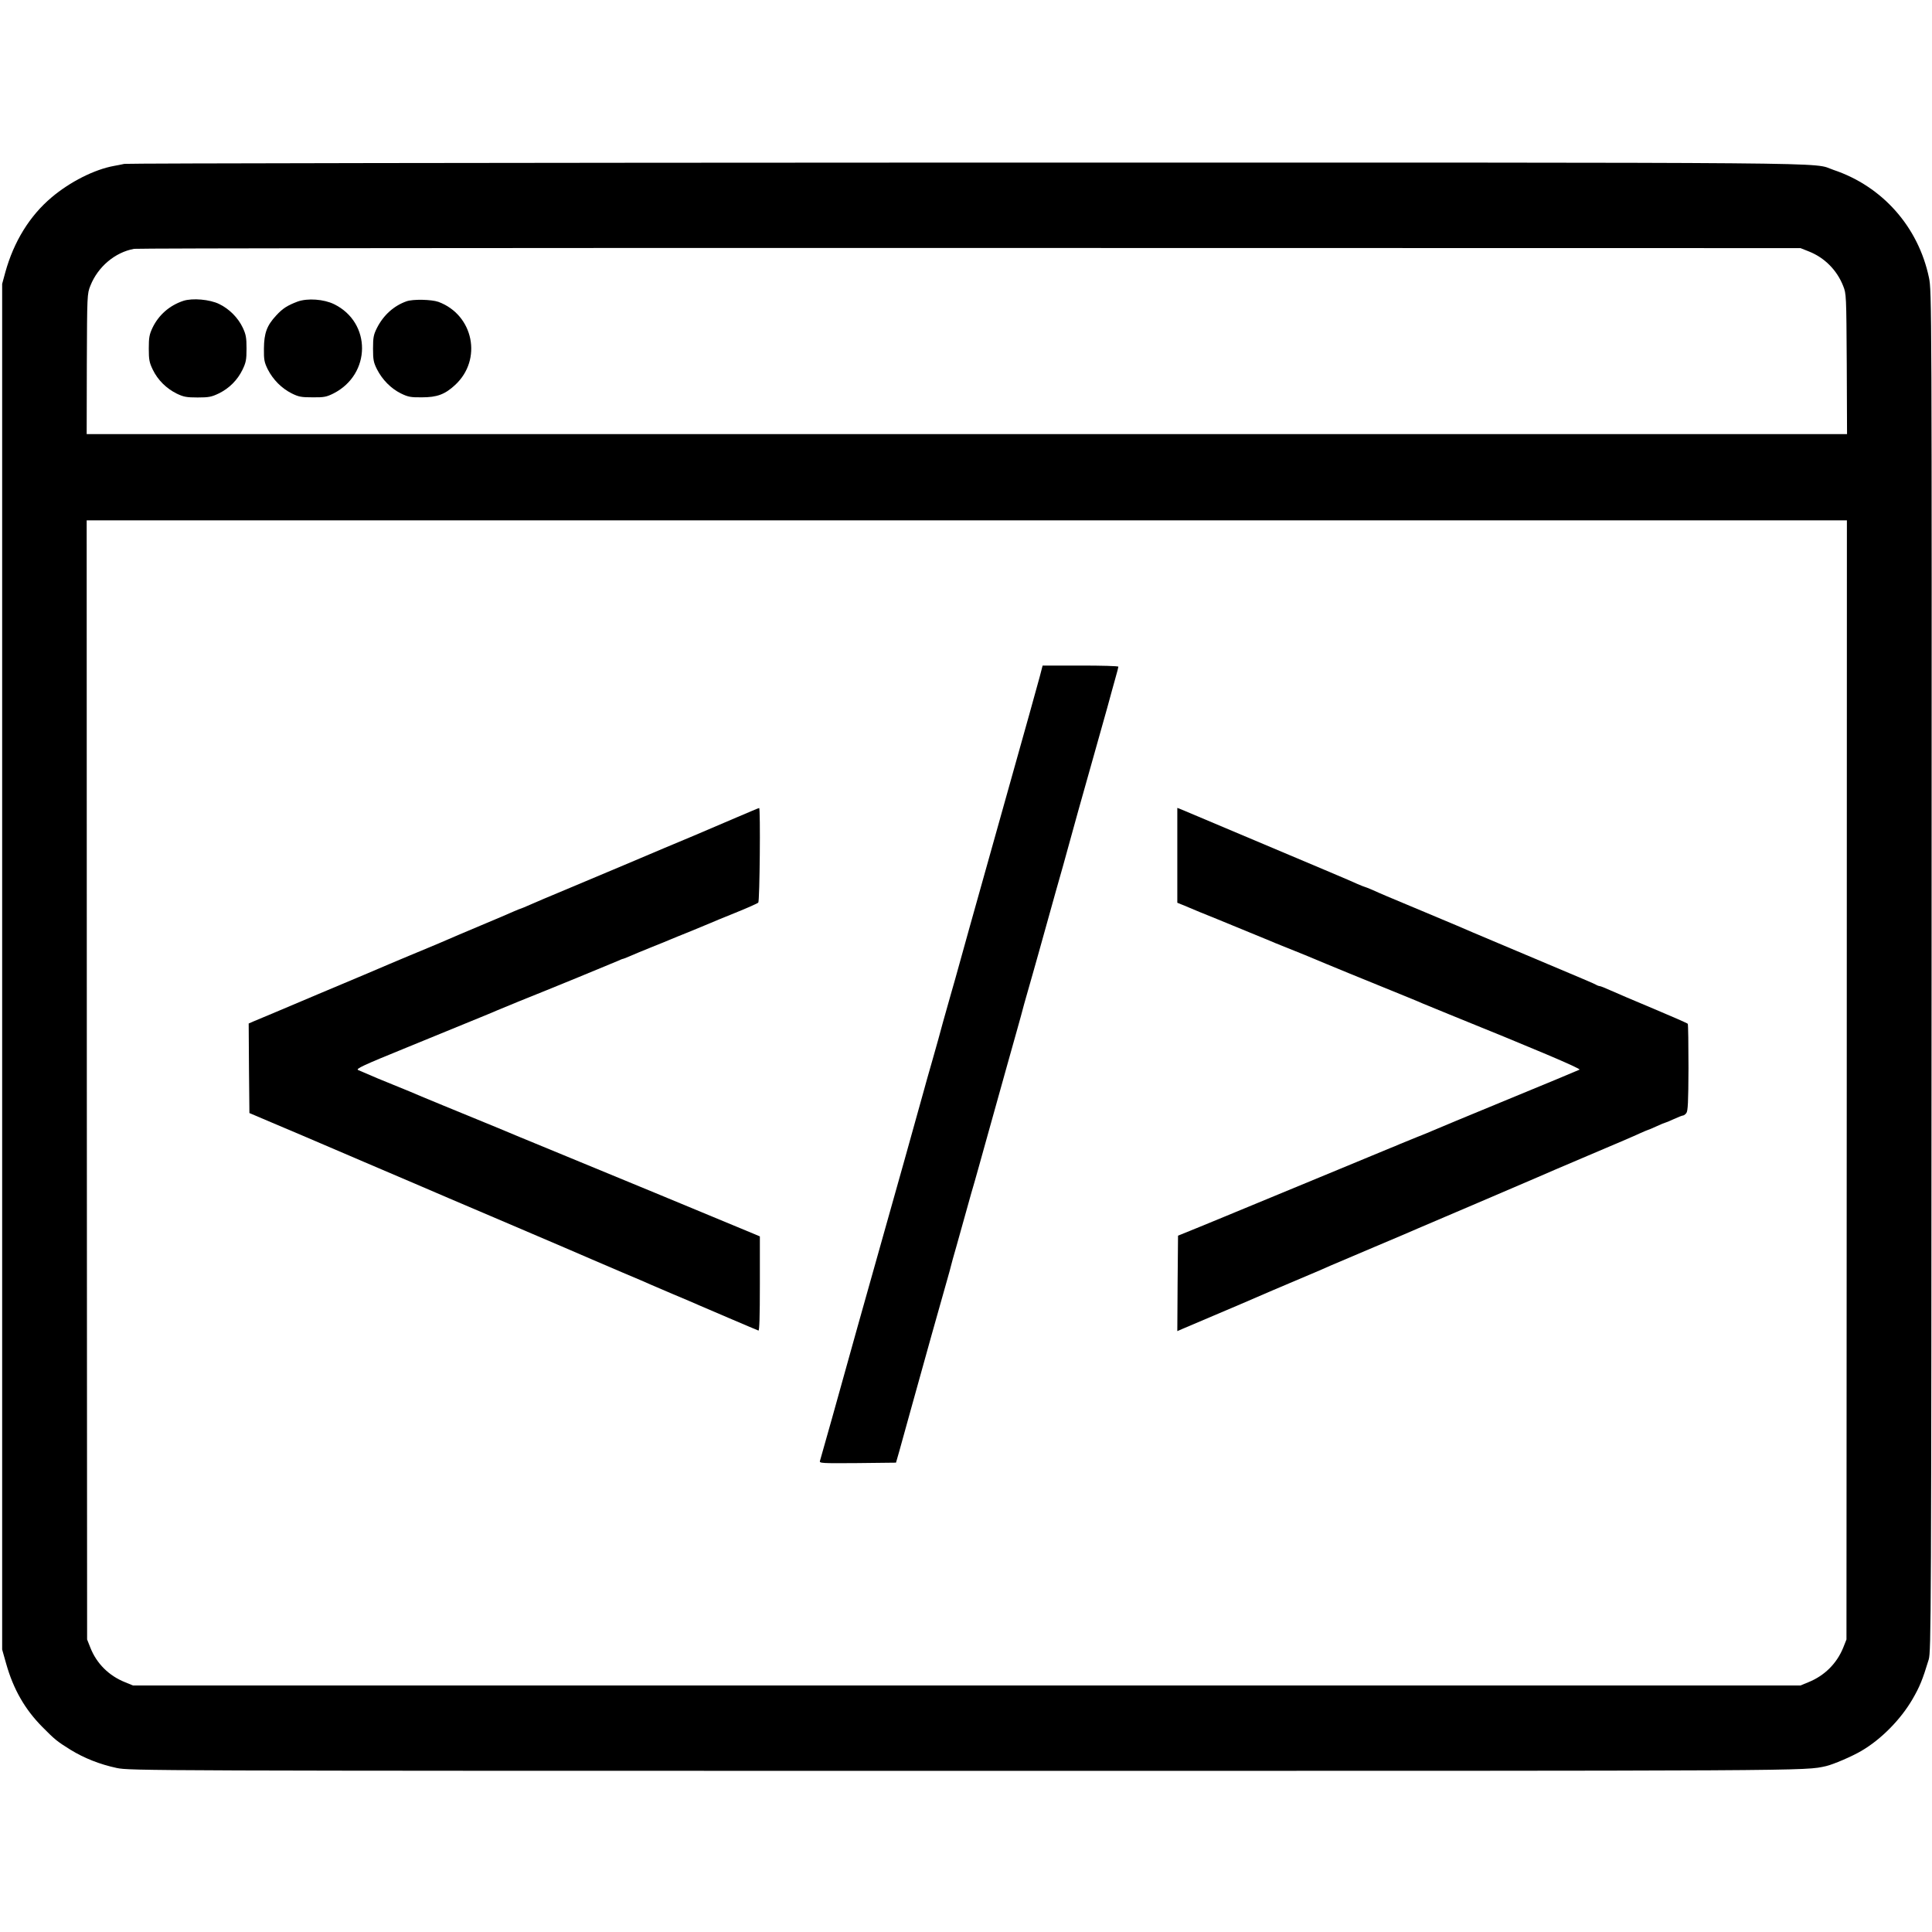
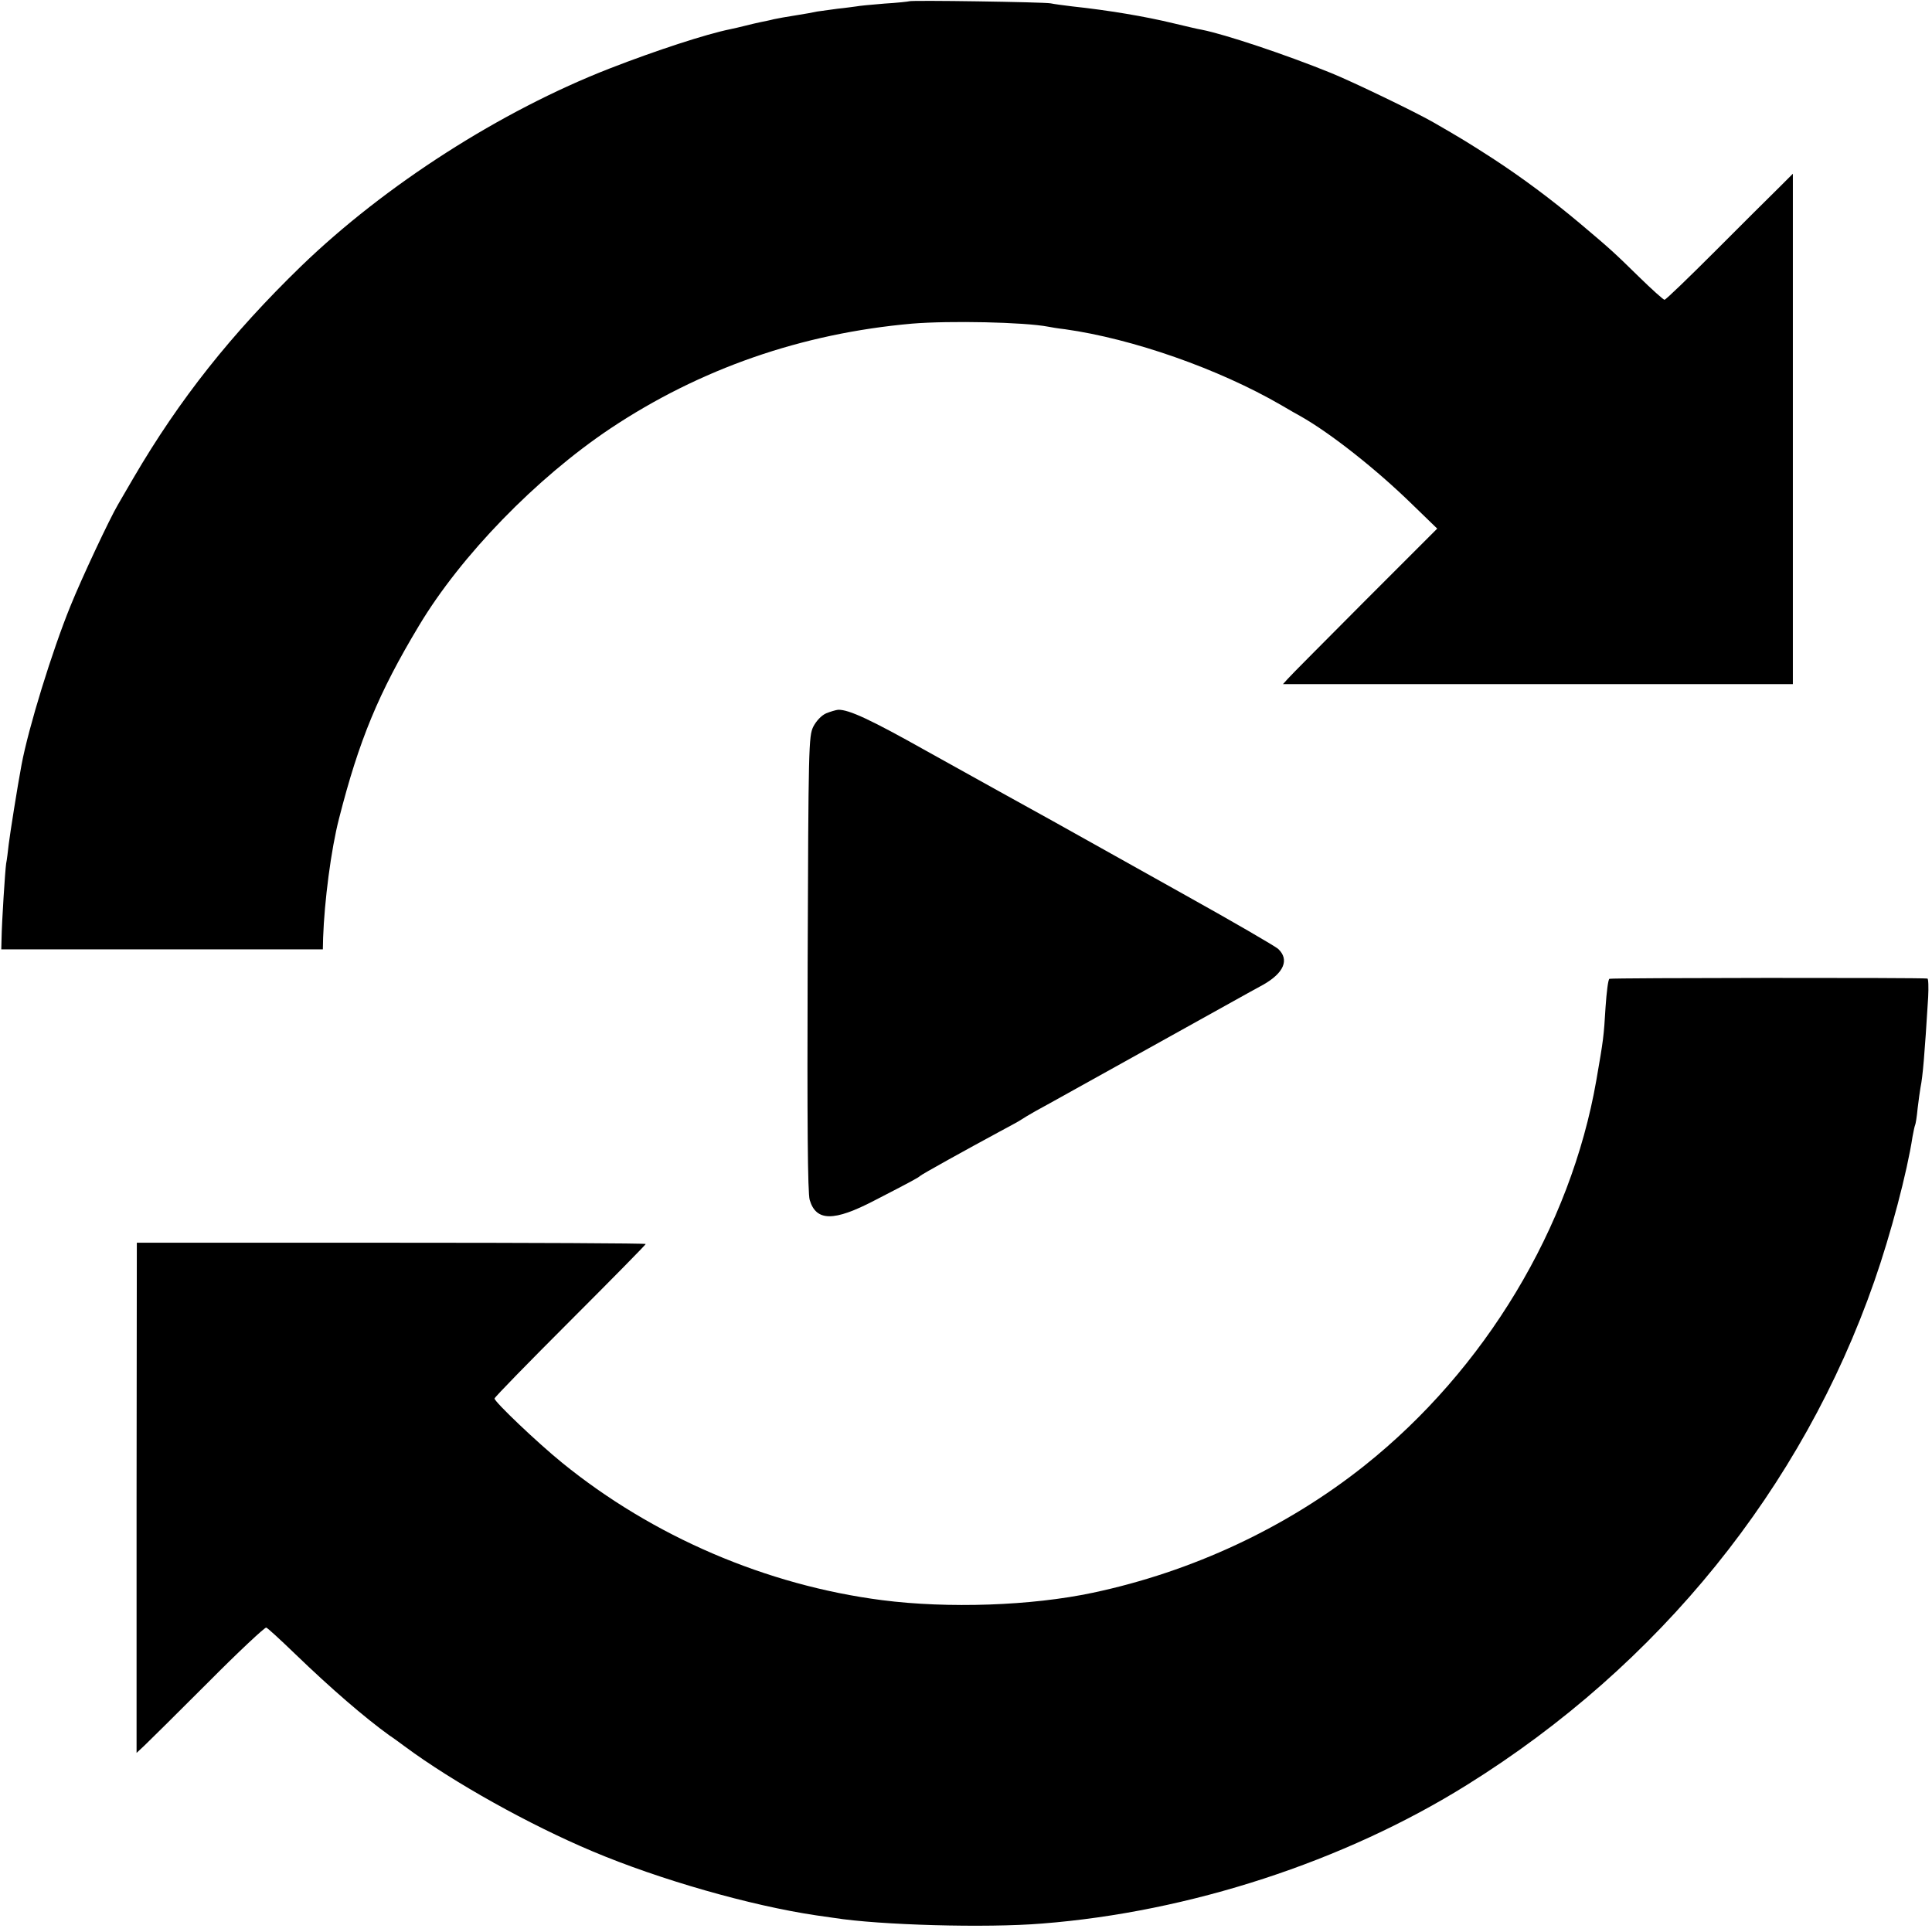
- <svg xmlns="http://www.w3.org/2000/svg" version="1.0" width="1344pt" height="1344pt" viewBox="0 0 1344 1344" preserveAspectRatio="xMidYMid meet">
-   <g transform="translate(0,1344) scale(0.1,-0.1)" fill="#000000" stroke="none">
-     <path d="M865 12300 c-22 -5 -54 -11 -71 -14 -138 -25 -307 -111 -435 -219 -153 -129 -263 -308 -322 -521 l-22 -81 0 -4750 0 -4750 28 -99 c50 -177 130 -317 252 -440 87 -88 102 -100 195 -158 96 -59 205 -102 322 -127 91 -19 188 -20 5908 -20 5967 0 5827 -1 5983 33 51 12 180 67 246 106 137 80 273 218 355 359 51 88 70 135 113 276 17 57 18 261 20 4790 2 4653 1 4732 -18 4823 -74 354 -324 636 -664 750 -163 55 276 51 -6035 51 -3198 -1 -5833 -5 -5855 -9z m11718 -609 c109 -43 195 -129 239 -240 22 -55 22 -64 25 -543 l2 -488 -6123 0 -6123 0 1 488 c2 480 2 488 25 545 52 131 171 232 304 256 23 4 2641 7 5817 6 l5775 -1 58 -23z m264 -5763 l-2 -3893 -23 -58 c-45 -110 -130 -194 -241 -239 l-56 -23 -5800 0 -5800 0 -56 23 c-112 45 -197 130 -240 239 l-23 58 -2 3893 -1 3892 6123 0 6122 0 -1 -3892z" />
-     <path d="M1275 11347 c-96 -32 -171 -98 -214 -187 -22 -47 -26 -68 -26 -145 0 -78 4 -97 28 -147 35 -72 94 -130 166 -166 48 -23 68 -27 146 -27 78 0 97 4 147 28 72 35 130 93 165 165 24 50 28 69 28 147 0 76 -4 98 -26 145 -33 70 -94 131 -164 165 -65 32 -186 43 -250 22z" />
-     <path d="M2070 11342 c-71 -27 -103 -47 -149 -97 -65 -70 -84 -123 -85 -230 -1 -79 3 -96 27 -145 37 -72 96 -131 165 -166 50 -25 68 -28 147 -28 79 -1 97 3 145 27 263 134 265 493 4 621 -72 35 -184 43 -254 18z" />
-     <path d="M2828 11344 c-88 -31 -160 -96 -205 -184 -24 -48 -28 -66 -28 -145 0 -79 4 -97 28 -145 37 -72 97 -133 166 -167 49 -24 68 -28 146 -27 105 0 160 20 231 86 191 176 129 487 -116 578 -48 17 -177 20 -222 4z" />
-     <path d="M7233 8733 c-11 -43 -107 -386 -213 -763 -237 -843 -370 -1320 -375 -1340 -2 -8 -16 -55 -30 -105 -14 -49 -39 -137 -55 -195 -15 -58 -49 -179 -75 -270 -26 -91 -51 -178 -55 -195 -4 -16 -67 -239 -138 -495 -300 -1065 -424 -1506 -427 -1520 -3 -13 -148 -530 -161 -573 -5 -16 10 -17 262 -15 l267 3 23 80 c12 44 48 172 79 285 86 311 221 793 252 900 15 52 28 100 29 106 1 7 19 70 39 140 20 71 52 185 71 254 19 69 43 154 54 190 10 36 42 148 70 250 28 102 67 240 86 308 19 67 50 178 69 247 19 69 51 182 71 253 20 70 37 134 39 142 2 8 13 49 25 90 23 79 78 275 85 300 10 37 59 213 120 430 37 129 73 258 80 285 17 65 121 437 190 680 80 284 115 408 120 430 3 11 14 51 25 90 11 38 20 73 20 77 0 5 -119 8 -263 8 l-264 0 -20 -77z" />
-     <path d="M5125 7754 c-82 -35 -215 -92 -295 -126 -80 -33 -174 -73 -210 -88 -93 -40 -423 -179 -645 -272 -212 -89 -208 -87 -288 -122 -32 -14 -60 -26 -62 -26 -3 0 -24 -9 -48 -19 -23 -11 -130 -56 -237 -101 -107 -45 -213 -90 -235 -100 -22 -10 -80 -34 -130 -55 -49 -20 -106 -44 -125 -52 -19 -8 -44 -19 -55 -23 -11 -5 -51 -22 -90 -38 -38 -17 -259 -110 -490 -207 -231 -98 -435 -184 -453 -191 l-32 -14 2 -312 3 -311 160 -68 c88 -37 183 -78 210 -89 28 -12 219 -94 425 -182 206 -88 389 -166 405 -173 17 -8 280 -120 585 -250 305 -130 573 -245 595 -255 22 -9 117 -50 210 -90 94 -39 188 -80 210 -90 22 -9 85 -36 140 -60 96 -40 147 -62 190 -81 23 -10 394 -169 411 -175 7 -3 10 98 10 325 l0 330 -45 19 c-125 53 -1209 501 -1516 627 -44 18 -163 67 -265 110 -102 42 -273 112 -380 156 -107 44 -208 86 -225 94 -16 7 -70 29 -120 49 -49 20 -99 41 -110 45 -30 13 -107 46 -133 57 -20 8 28 31 340 158 559 229 602 246 623 256 11 5 81 34 155 64 221 88 653 266 687 281 17 8 34 15 38 15 3 0 25 9 48 19 23 10 89 38 147 61 58 23 119 48 135 55 17 7 82 34 145 59 63 26 124 51 135 56 11 5 87 37 170 70 82 33 154 65 160 71 10 10 16 660 6 658 -4 0 -73 -30 -156 -65z" />
-     <path d="M8190 7490 l0 -330 27 -11 c15 -6 41 -16 58 -24 16 -7 104 -44 195 -80 210 -86 327 -134 365 -150 17 -8 55 -23 85 -35 60 -23 257 -104 305 -125 17 -7 91 -38 165 -68 368 -150 487 -198 505 -207 11 -5 97 -40 190 -78 574 -232 915 -376 903 -383 -7 -4 -233 -98 -503 -209 -269 -111 -503 -208 -520 -216 -16 -7 -68 -29 -115 -47 -47 -19 -98 -40 -115 -47 -16 -7 -43 -19 -60 -25 -16 -7 -174 -72 -350 -145 -443 -183 -670 -277 -735 -304 -30 -13 -62 -26 -70 -29 -8 -3 -85 -35 -170 -70 l-155 -63 -3 -332 -2 -332 32 14 c398 169 520 221 553 236 22 10 112 48 199 85 88 37 180 76 205 87 53 24 28 13 381 163 151 64 289 122 305 130 17 7 201 86 410 175 209 89 398 170 420 180 22 10 180 78 350 150 171 72 334 142 363 156 29 13 55 24 57 24 2 0 29 11 59 25 30 14 57 25 60 25 3 0 30 11 60 25 30 14 59 25 64 25 5 0 16 7 23 17 11 13 14 77 15 314 0 164 -2 302 -5 307 -3 4 -112 52 -241 106 -129 54 -263 111 -298 127 -35 16 -68 29 -73 29 -5 0 -17 4 -27 10 -18 10 -61 28 -552 235 -304 128 -365 154 -415 176 -11 5 -123 52 -250 105 -249 104 -266 111 -337 143 -26 11 -50 21 -53 21 -3 0 -27 10 -53 21 -68 31 -131 57 -1219 516 l-33 13 0 -330z" />
+ <svg xmlns="http://www.w3.org/2000/svg" version="1.0" width="754pt" height="754pt" viewBox="0 0 754 754" preserveAspectRatio="xMidYMid meet">
+   <g transform="translate(0,754) scale(0.1,-0.1)" fill="#000000" stroke="none">
+     <path d="M3548 7535 c-2 -1 -45 -6 -96 -9 -51 -4 -101 -9 -110 -11 -9 -1 -42 -6 -73 -9 -31 -4 -67 -9 -80 -11 -13 -3 -51 -10 -84 -15 -33 -5 -71 -12 -85 -15 -14 -4 -36 -8 -50 -11 -14 -3 -41 -9 -60 -14 -19 -5 -46 -11 -60 -14 -94 -19 -290 -83 -470 -153 -426 -166 -877 -455 -1205 -772 -271 -263 -474 -518 -654 -826 -29 -49 -56 -97 -61 -105 -32 -54 -141 -286 -185 -395 -71 -174 -164 -475 -191 -620 -16 -85 -45 -269 -50 -310 -3 -27 -7 -61 -10 -75 -4 -27 -17 -228 -18 -295 l-1 -40 628 0 627 0 1 45 c5 143 31 345 62 465 78 306 154 490 312 753 164 274 458 576 746 769 351 234 748 372 1179 410 146 12 437 6 531 -12 9 -2 39 -7 66 -10 263 -37 598 -154 843 -296 30 -18 64 -37 75 -43 117 -66 297 -208 437 -345 l97 -94 -282 -282 c-155 -156 -291 -292 -301 -304 l-19 -21 995 0 995 0 0 996 0 996 -54 -54 c-30 -29 -141 -140 -246 -245 -106 -106 -196 -193 -201 -193 -4 0 -49 40 -100 90 -98 96 -110 107 -231 209 -111 93 -222 176 -340 253 -90 58 -122 78 -230 140 -67 39 -316 159 -400 193 -177 72 -414 151 -505 169 -14 2 -63 14 -110 25 -111 27 -255 51 -395 66 -33 4 -71 9 -85 12 -26 5 -547 13 -552 8z" />
+     <path d="M3224 4756 c-18 -8 -38 -29 -50 -52 -18 -37 -19 -75 -22 -924 -2 -622 0 -896 8 -923 25 -84 94 -85 253 -2 140 72 171 89 177 95 5 6 184 105 310 173 41 22 80 43 85 47 6 4 30 19 55 33 25 13 225 125 445 247 220 122 420 234 445 247 81 46 103 98 58 140 -13 11 -176 106 -363 210 -187 105 -419 234 -515 288 -96 53 -193 107 -215 119 -22 12 -148 82 -279 155 -219 123 -303 162 -345 161 -9 -1 -30 -7 -47 -14z" />
+     <path d="M6281 3720 c-5 -3 -11 -52 -15 -110 -7 -116 -8 -125 -36 -286 -100 -574 -435 -1130 -905 -1504 -304 -242 -673 -414 -1060 -496 -240 -51 -565 -62 -822 -29 -451 58 -895 248 -1250 537 -96 78 -263 237 -263 250 0 5 133 141 295 303 162 162 295 297 295 300 0 3 -447 5 -993 5 l-993 0 -1 -995 0 -996 30 28 c16 15 128 126 248 246 120 121 223 217 228 215 5 -1 56 -48 113 -103 141 -136 271 -248 368 -318 14 -9 41 -29 60 -43 189 -140 487 -306 732 -409 263 -111 617 -212 873 -250 22 -3 54 -8 70 -10 176 -28 593 -40 812 -22 575 45 1179 242 1658 541 750 467 1309 1159 1590 1966 64 183 128 426 149 564 4 21 8 41 10 45 2 3 7 33 10 66 4 33 9 69 11 80 9 44 16 125 30 353 2 39 1 73 -3 73 -23 4 -1235 3 -1241 -1z" />
  </g>
</svg>
